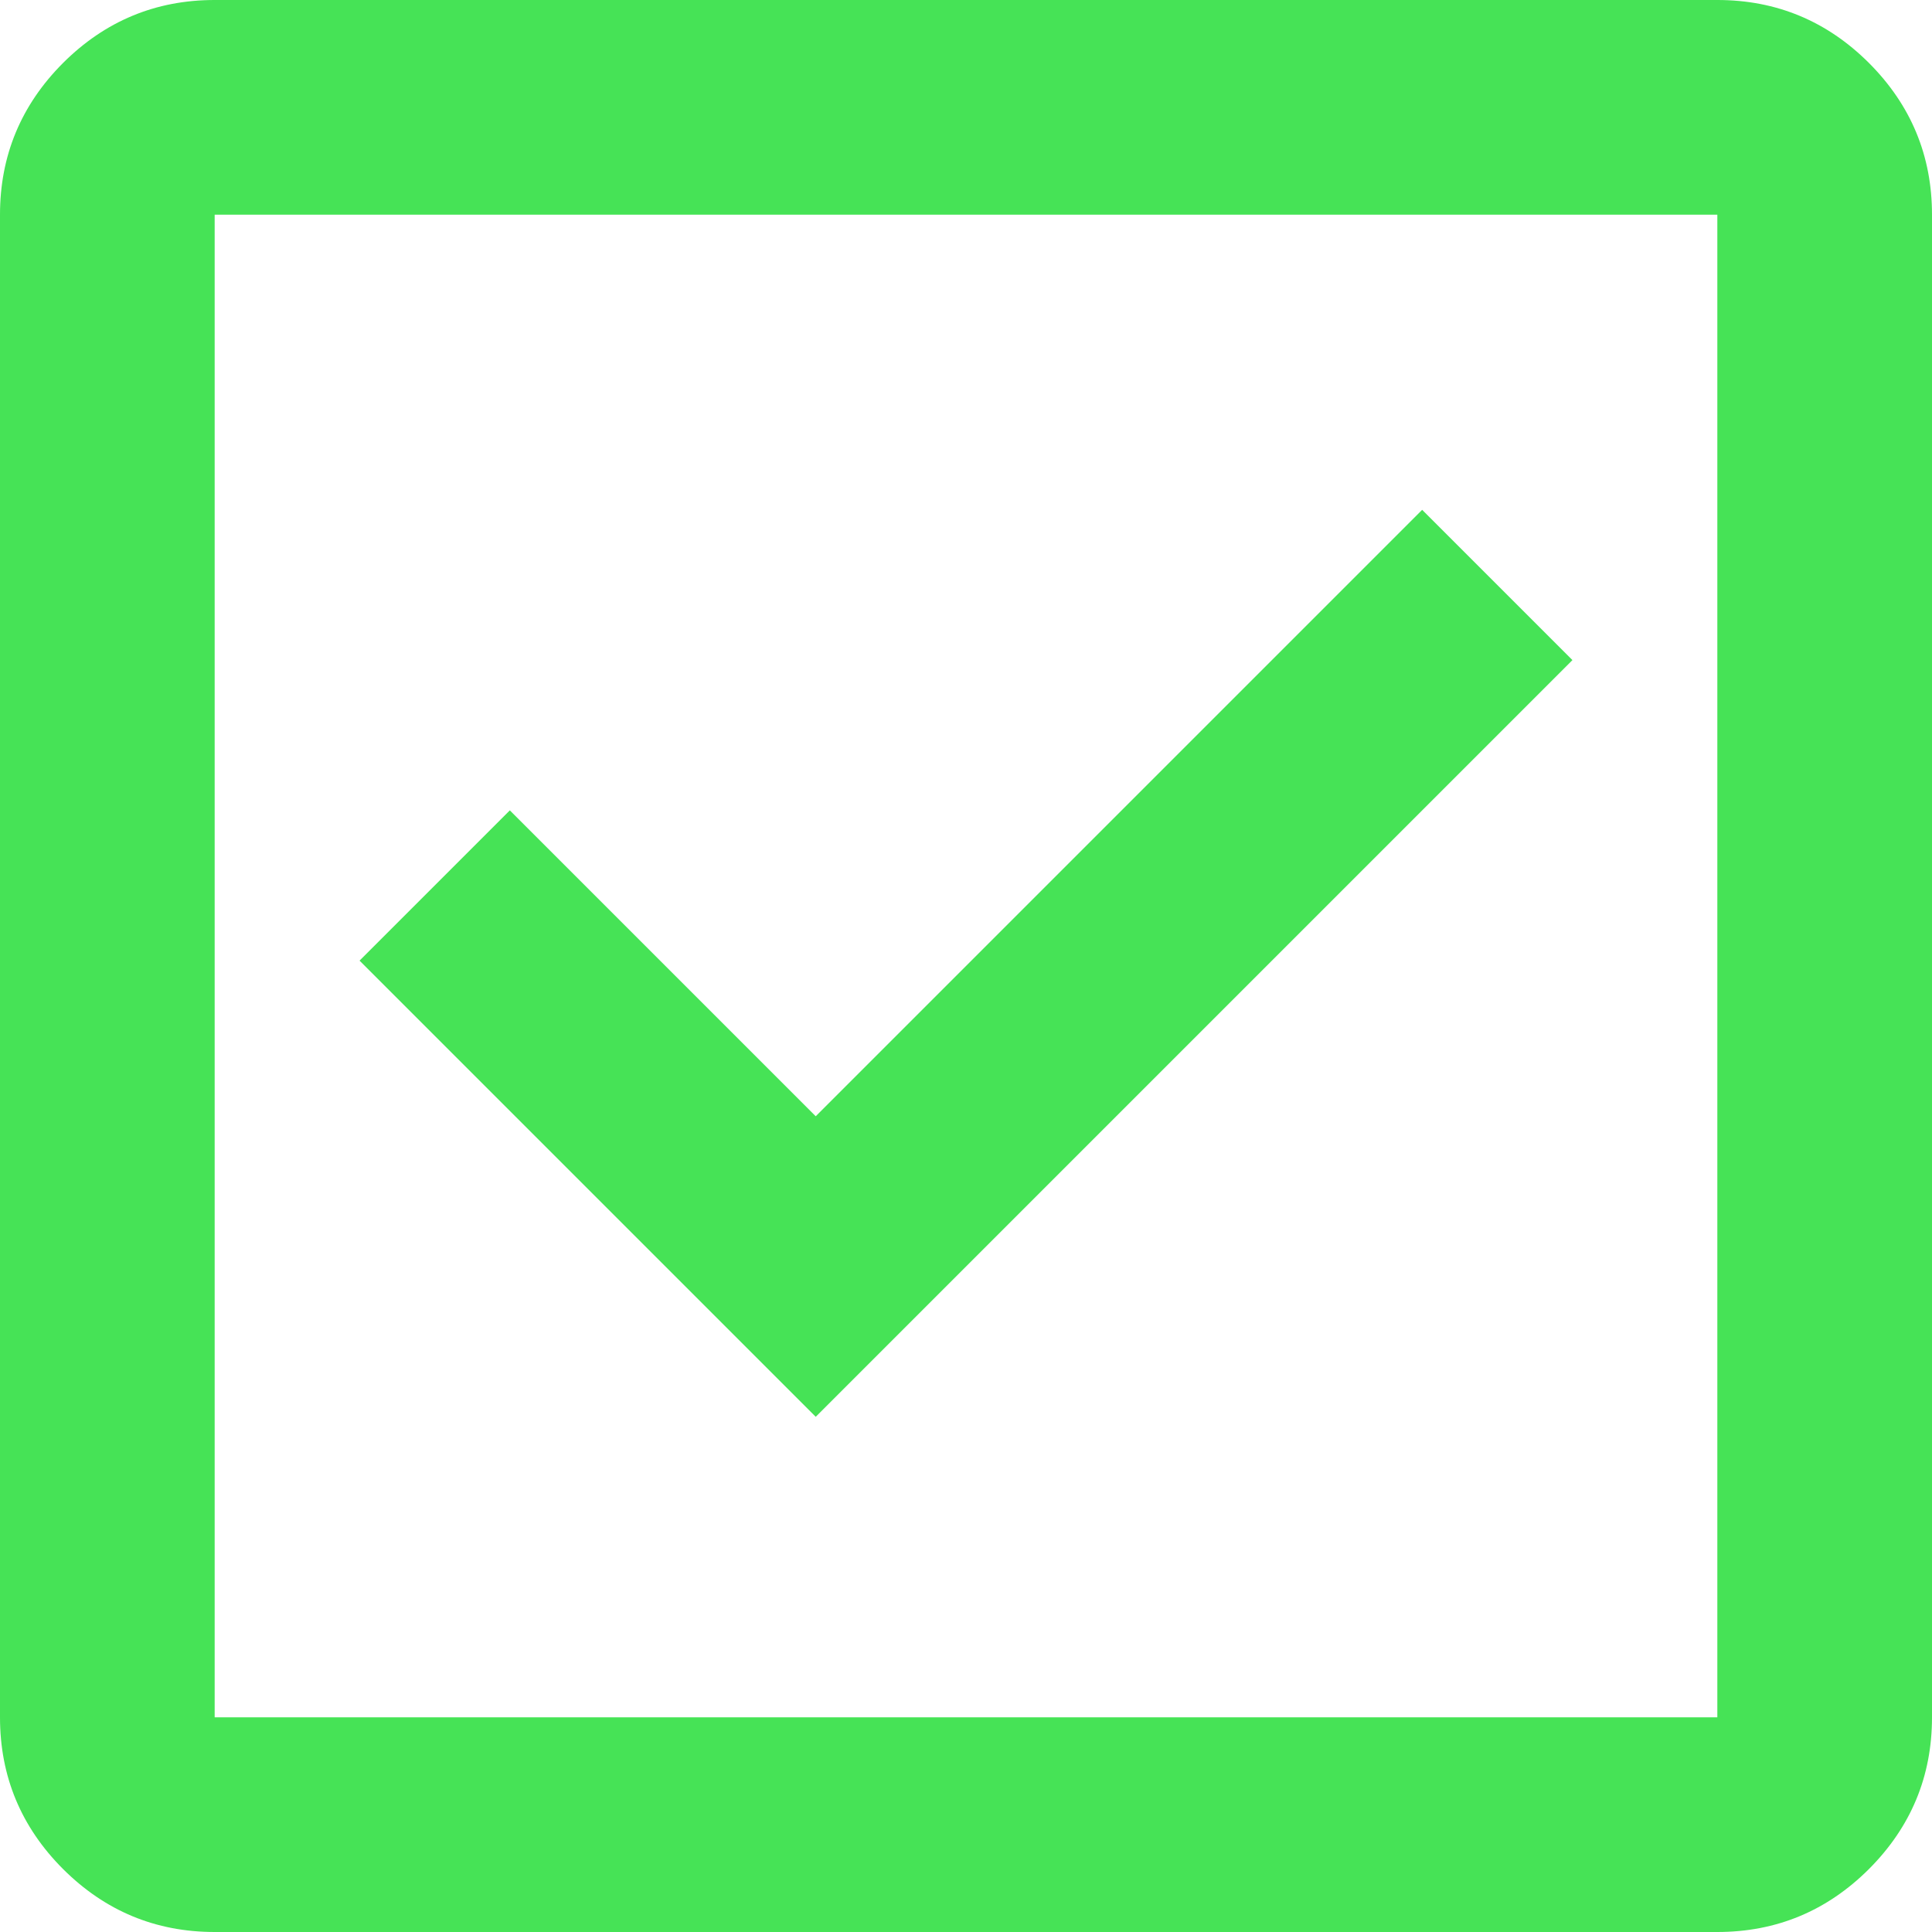
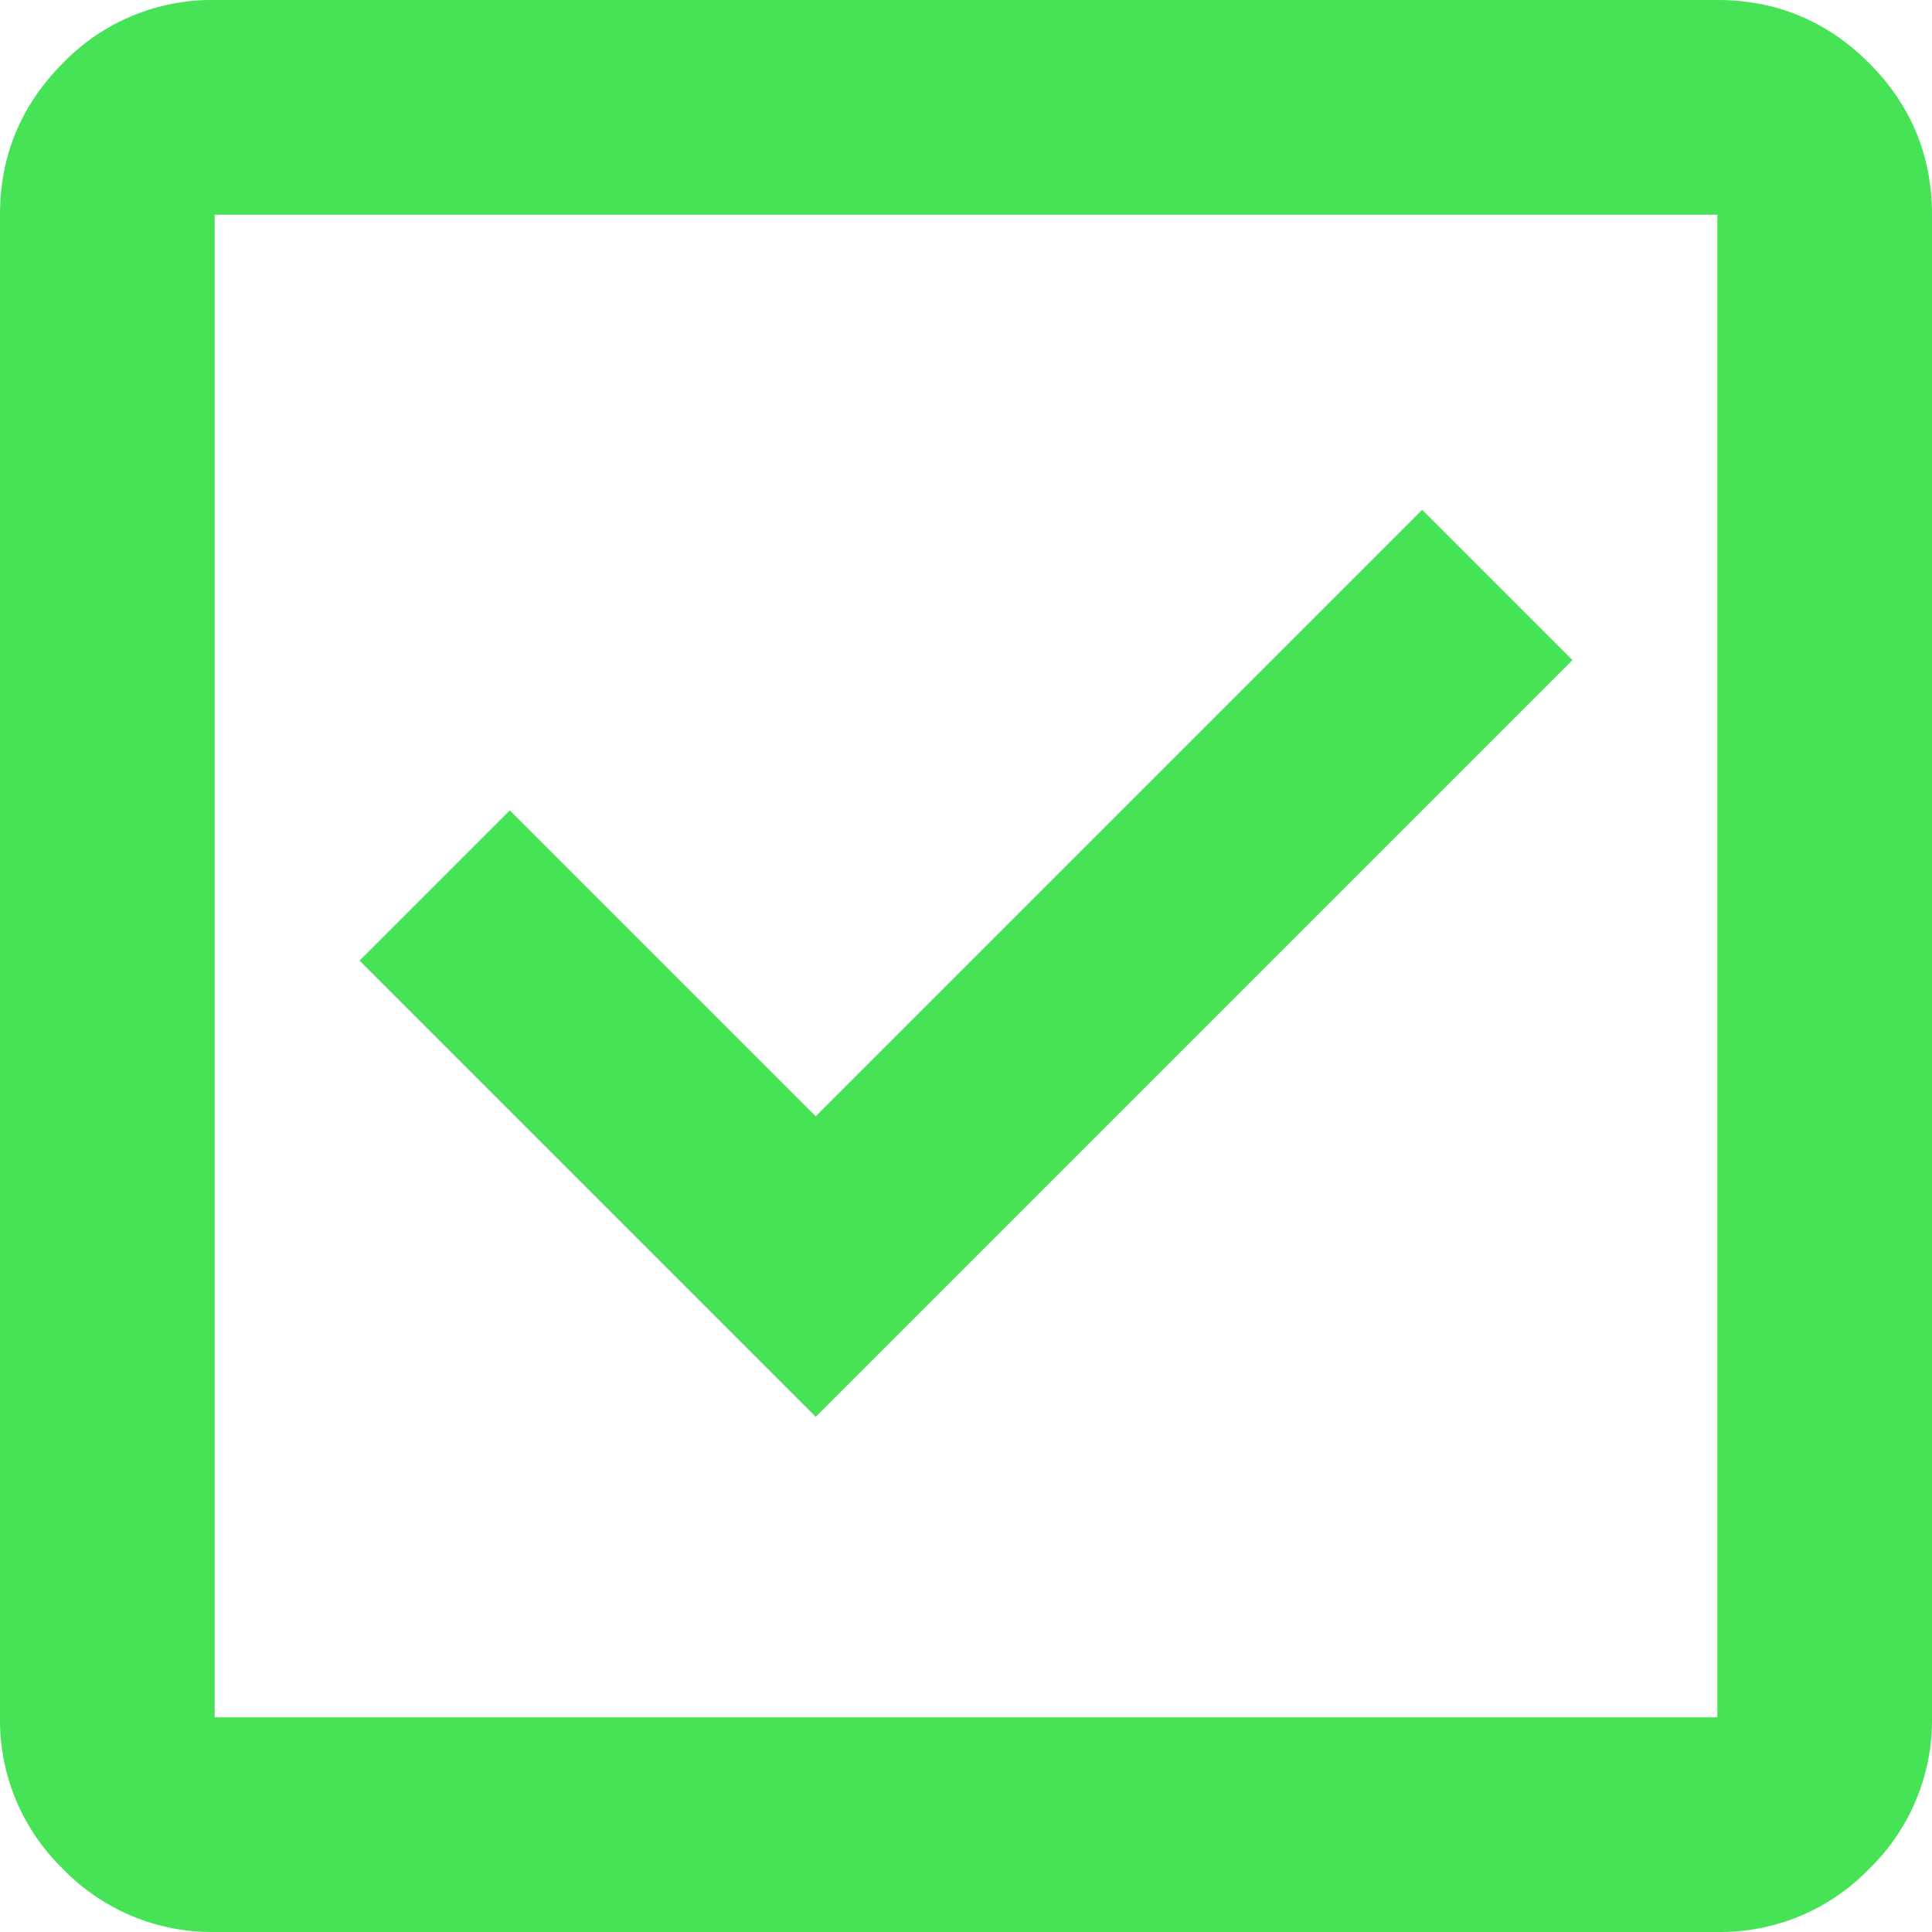
- <svg xmlns="http://www.w3.org/2000/svg" width="18" height="18" viewBox="0 0 18 18" fill="none">
-   <path d="M7.6 13.2L14.65 6.15L13.25 4.75L7.6 10.4L4.75 7.55L3.35 8.95L7.6 13.2ZM2 18C1.45 18 0.979 17.804 0.587 17.413C0.196 17.021 0 16.55 0 16V2C0 1.45 0.196 0.979 0.587 0.587C0.979 0.196 1.45 0 2 0H16C16.55 0 17.021 0.196 17.413 0.587C17.804 0.979 18 1.45 18 2V16C18 16.55 17.804 17.021 17.413 17.413C17.021 17.804 16.55 18 16 18H2ZM2 16H16V2H2V16ZM2 2V16V2Z" fill="#46E356" />
+ <svg xmlns="http://www.w3.org/2000/svg" width="18" height="18" fill="none">
+   <path d="M7.6 13.2l7.05-7.05-1.4-1.4L7.6 10.4 4.75 7.55l-1.4 1.4L7.6 13.2zM2 18a1.93 1.93 0 01-1.413-.587A1.928 1.928 0 010 16V2C0 1.45.196.979.587.587A1.928 1.928 0 012 0h14c.55 0 1.021.196 1.413.587C17.804.979 18 1.45 18 2v14a1.93 1.93 0 01-.587 1.413A1.928 1.928 0 0116 18H2zm0-2h14V2H2v14zM2 2v14V2z" fill="#46E356" />
</svg>
